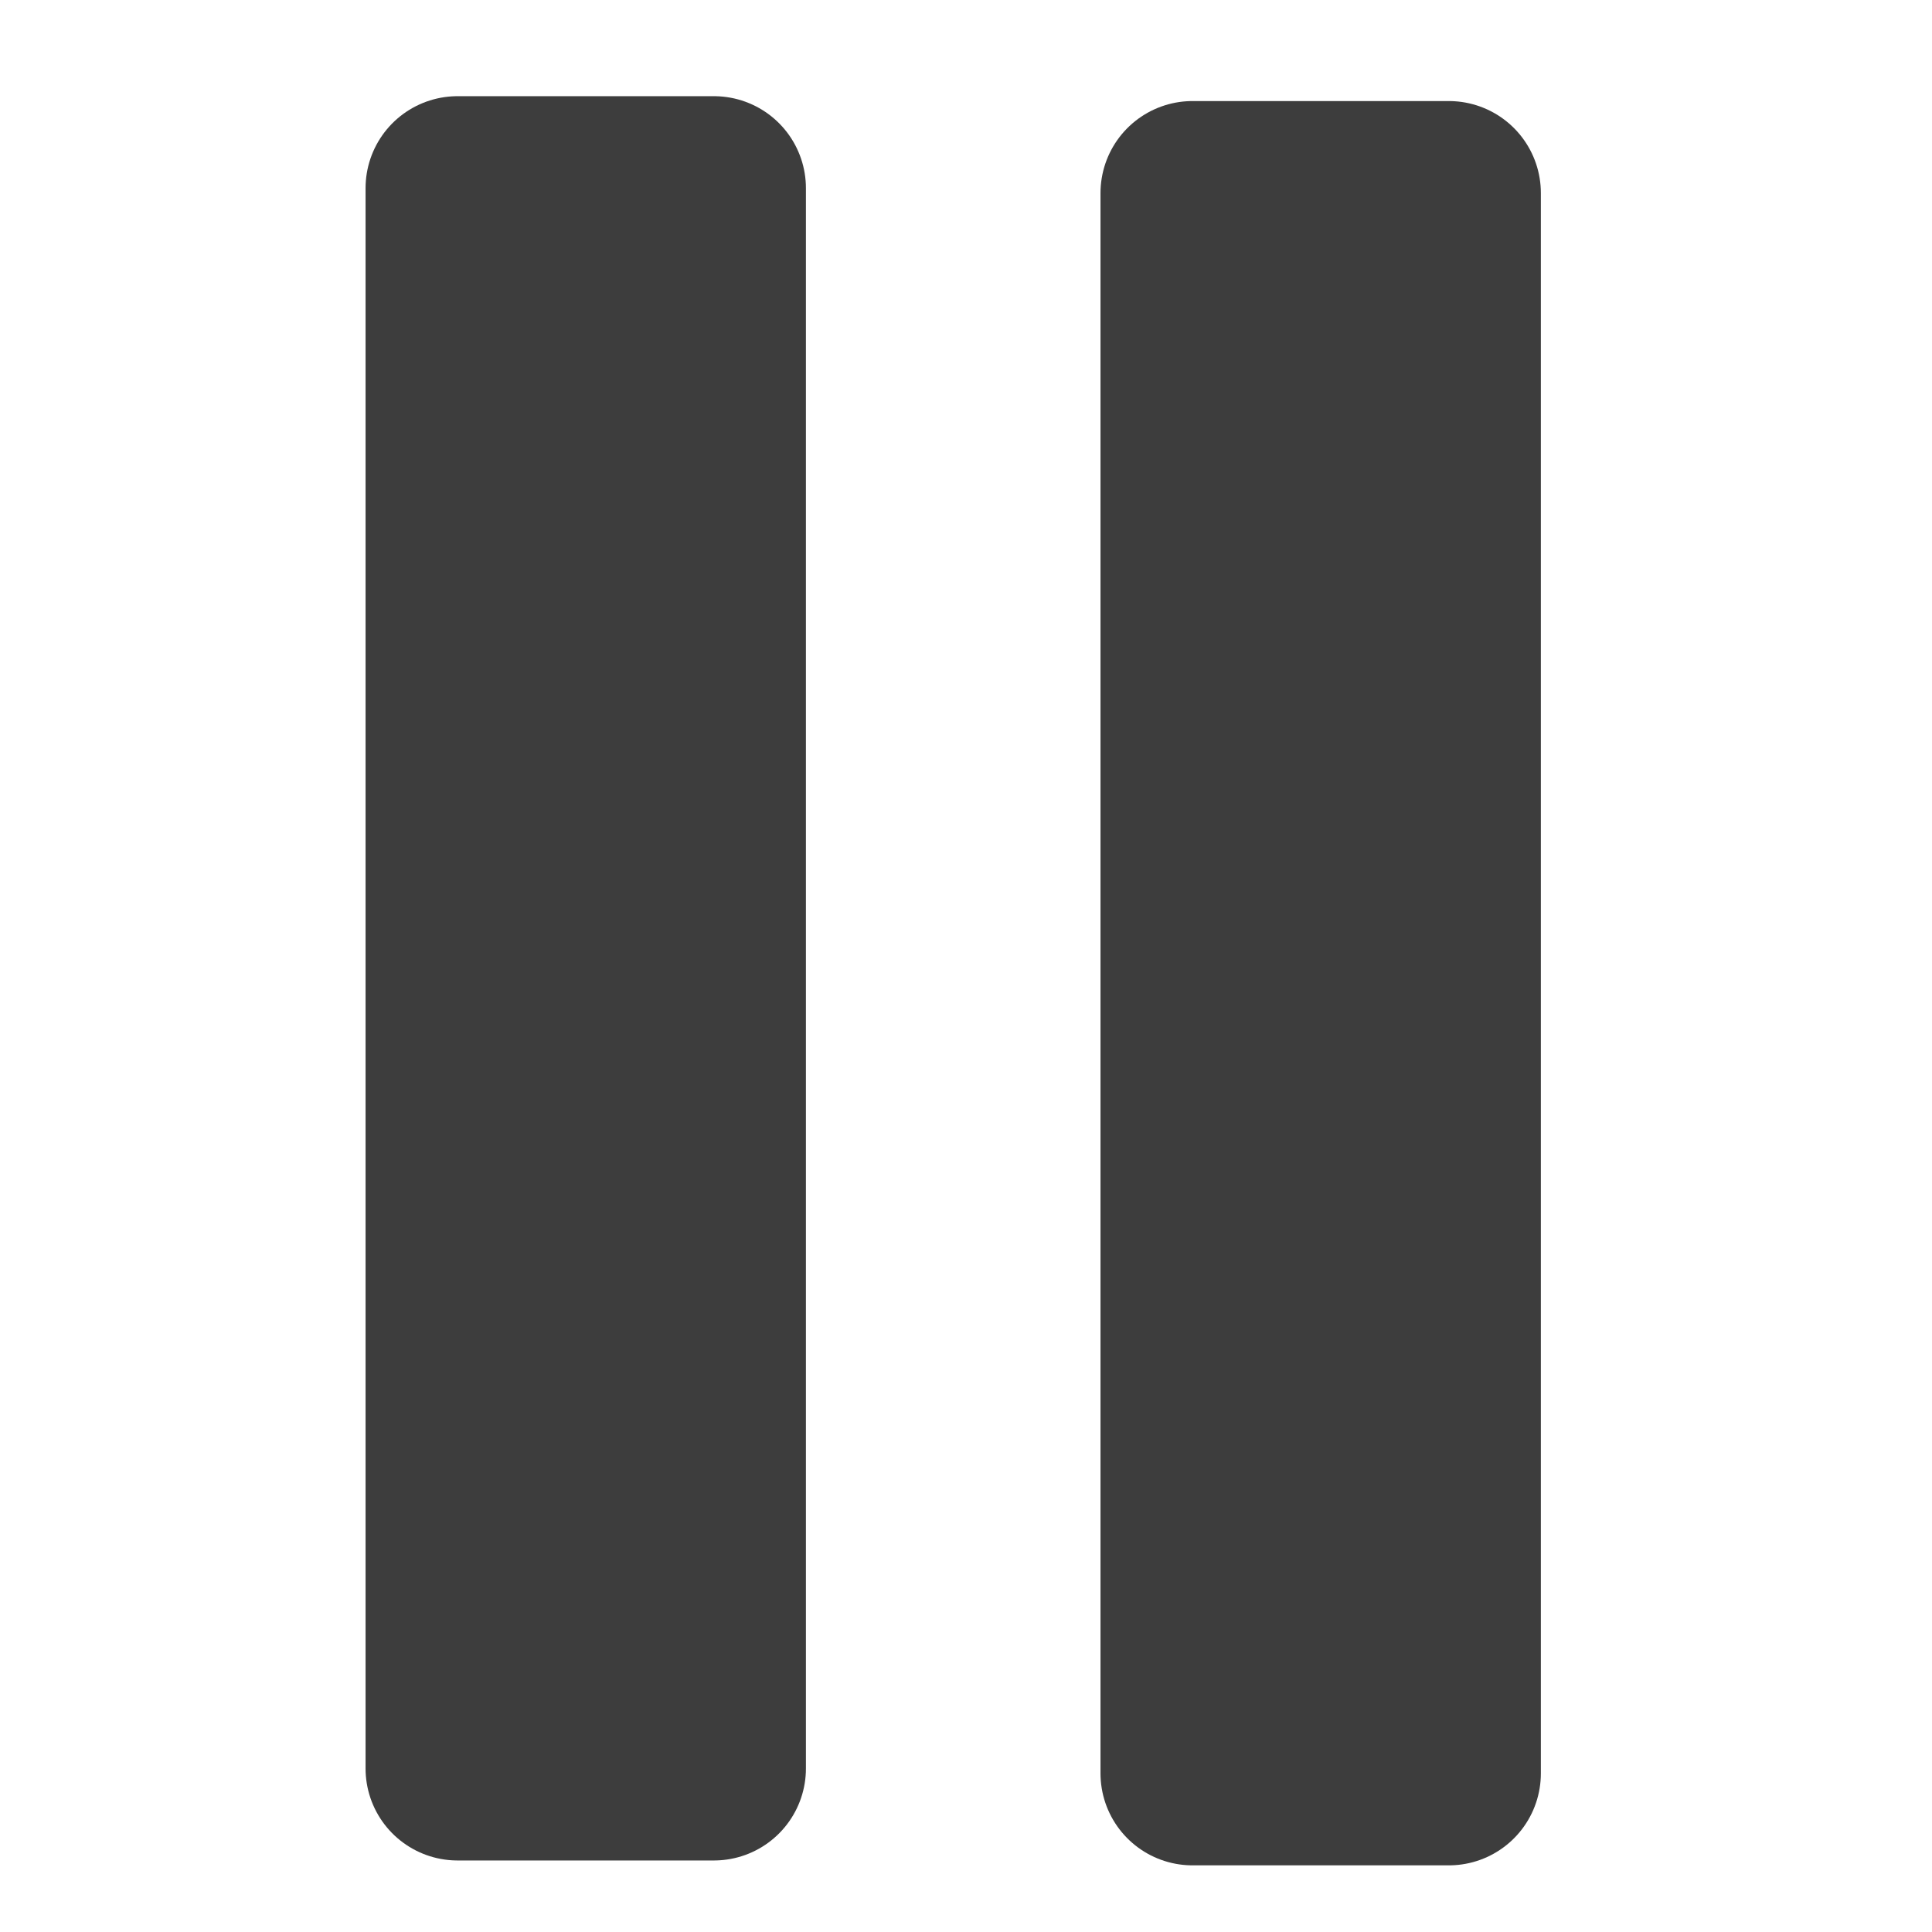
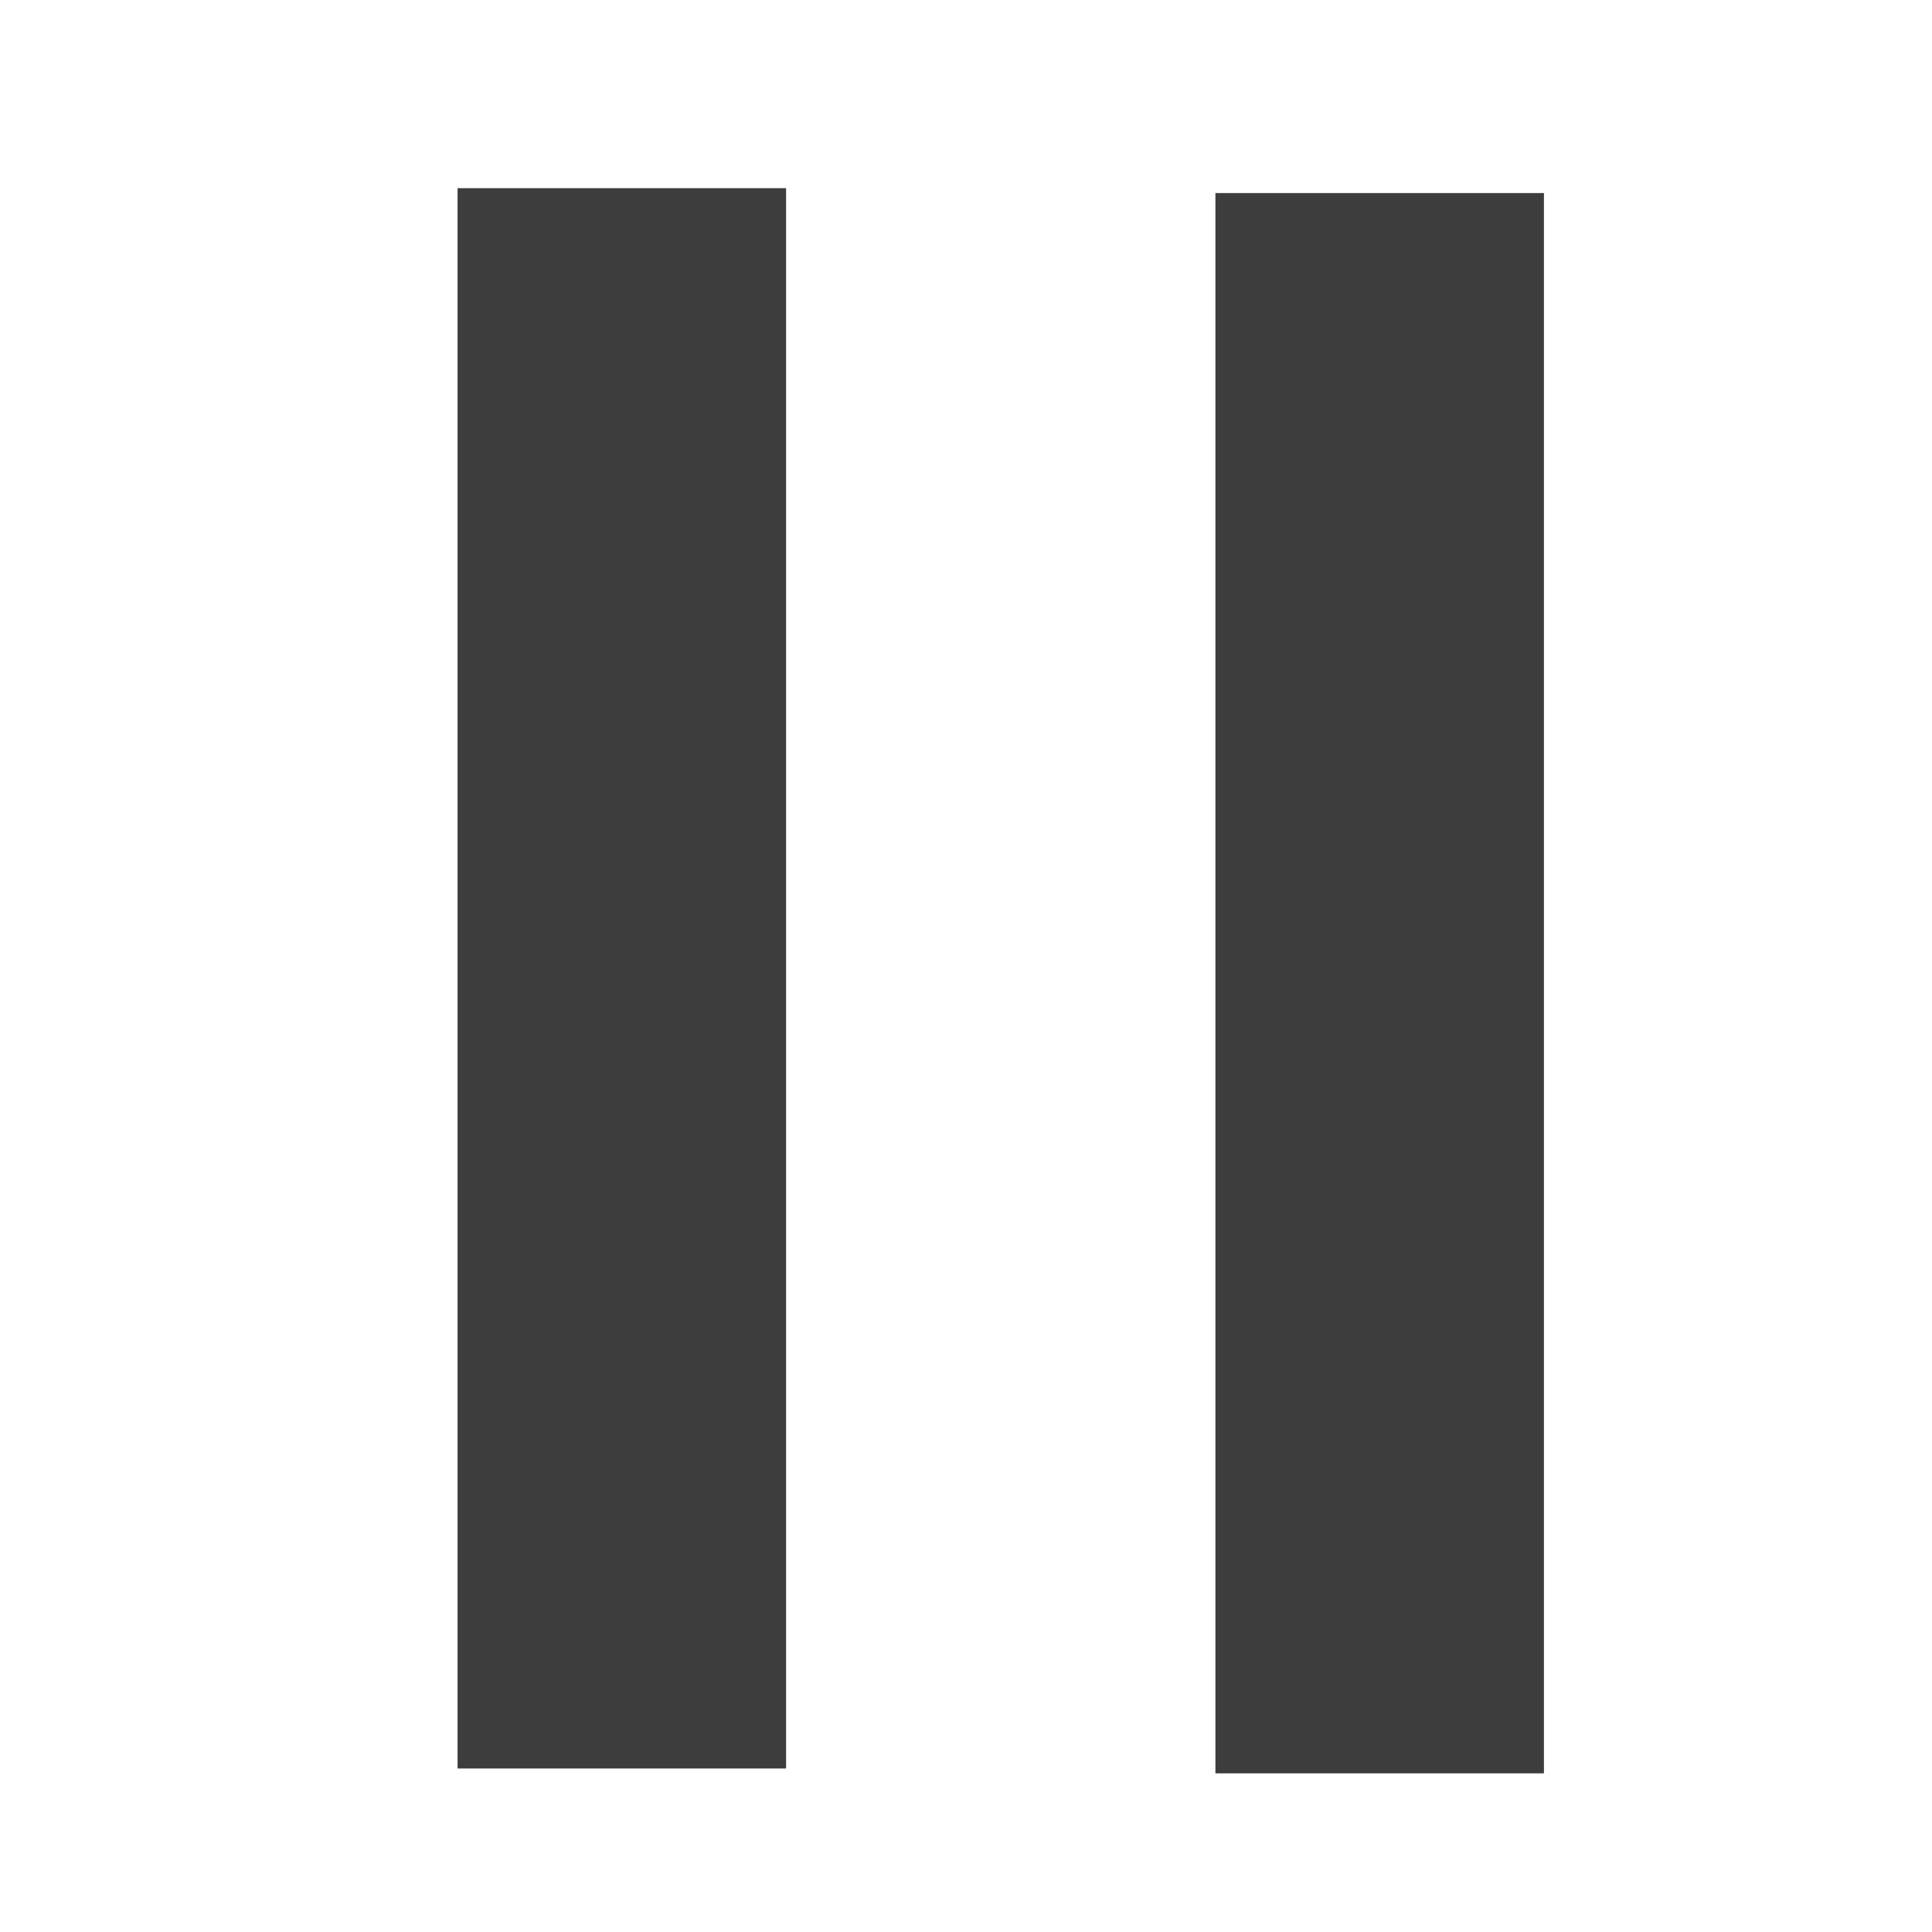
<svg xmlns="http://www.w3.org/2000/svg" version="1.1" id="Layer_1" x="0px" y="0px" width="42px" height="42px" viewBox="0 0 42 42" xml:space="preserve">
  <defs id="defs7" />
-   <rect style="fill:#3d3d3d;fill-opacity:1;stroke:#3d3d3d;stroke-width:4;stroke-linecap:round;stroke-linejoin:round;stroke-miterlimit:4;stroke-dasharray:none;stroke-opacity:1" id="rect834" width="5.573" height="34.354" x="9.947" y="4.091" rx="0" ry="0" />
-   <rect style="fill:#3d3d3d;fill-opacity:1;stroke:#3d3d3d;stroke-width:4;stroke-linecap:round;stroke-linejoin:round;stroke-miterlimit:4;stroke-dasharray:none;stroke-opacity:1" id="rect834-4" width="5.573" height="34.354" x="25.924" y="4.197" rx="0" ry="0" />
+   <rect style="fill:#3d3d3d;fill-opacity:1;stroke:none;stroke-width:4.528;stroke-linecap:round;stroke-linejoin:round;stroke-miterlimit:4;stroke-dasharray:none;stroke-opacity:1" id="rect834" width="7.142" height="34.354" x="9.947" y="4.091" rx="0" ry="0" />
+   <rect style="fill:#3d3d3d;fill-opacity:1;stroke:none;stroke-width:4.528;stroke-linecap:round;stroke-linejoin:round;stroke-miterlimit:4;stroke-dasharray:none;stroke-opacity:1" id="rect834-4" width="7.142" height="34.354" x="26.422" y="4.197" rx="0" ry="0" />
</svg>
